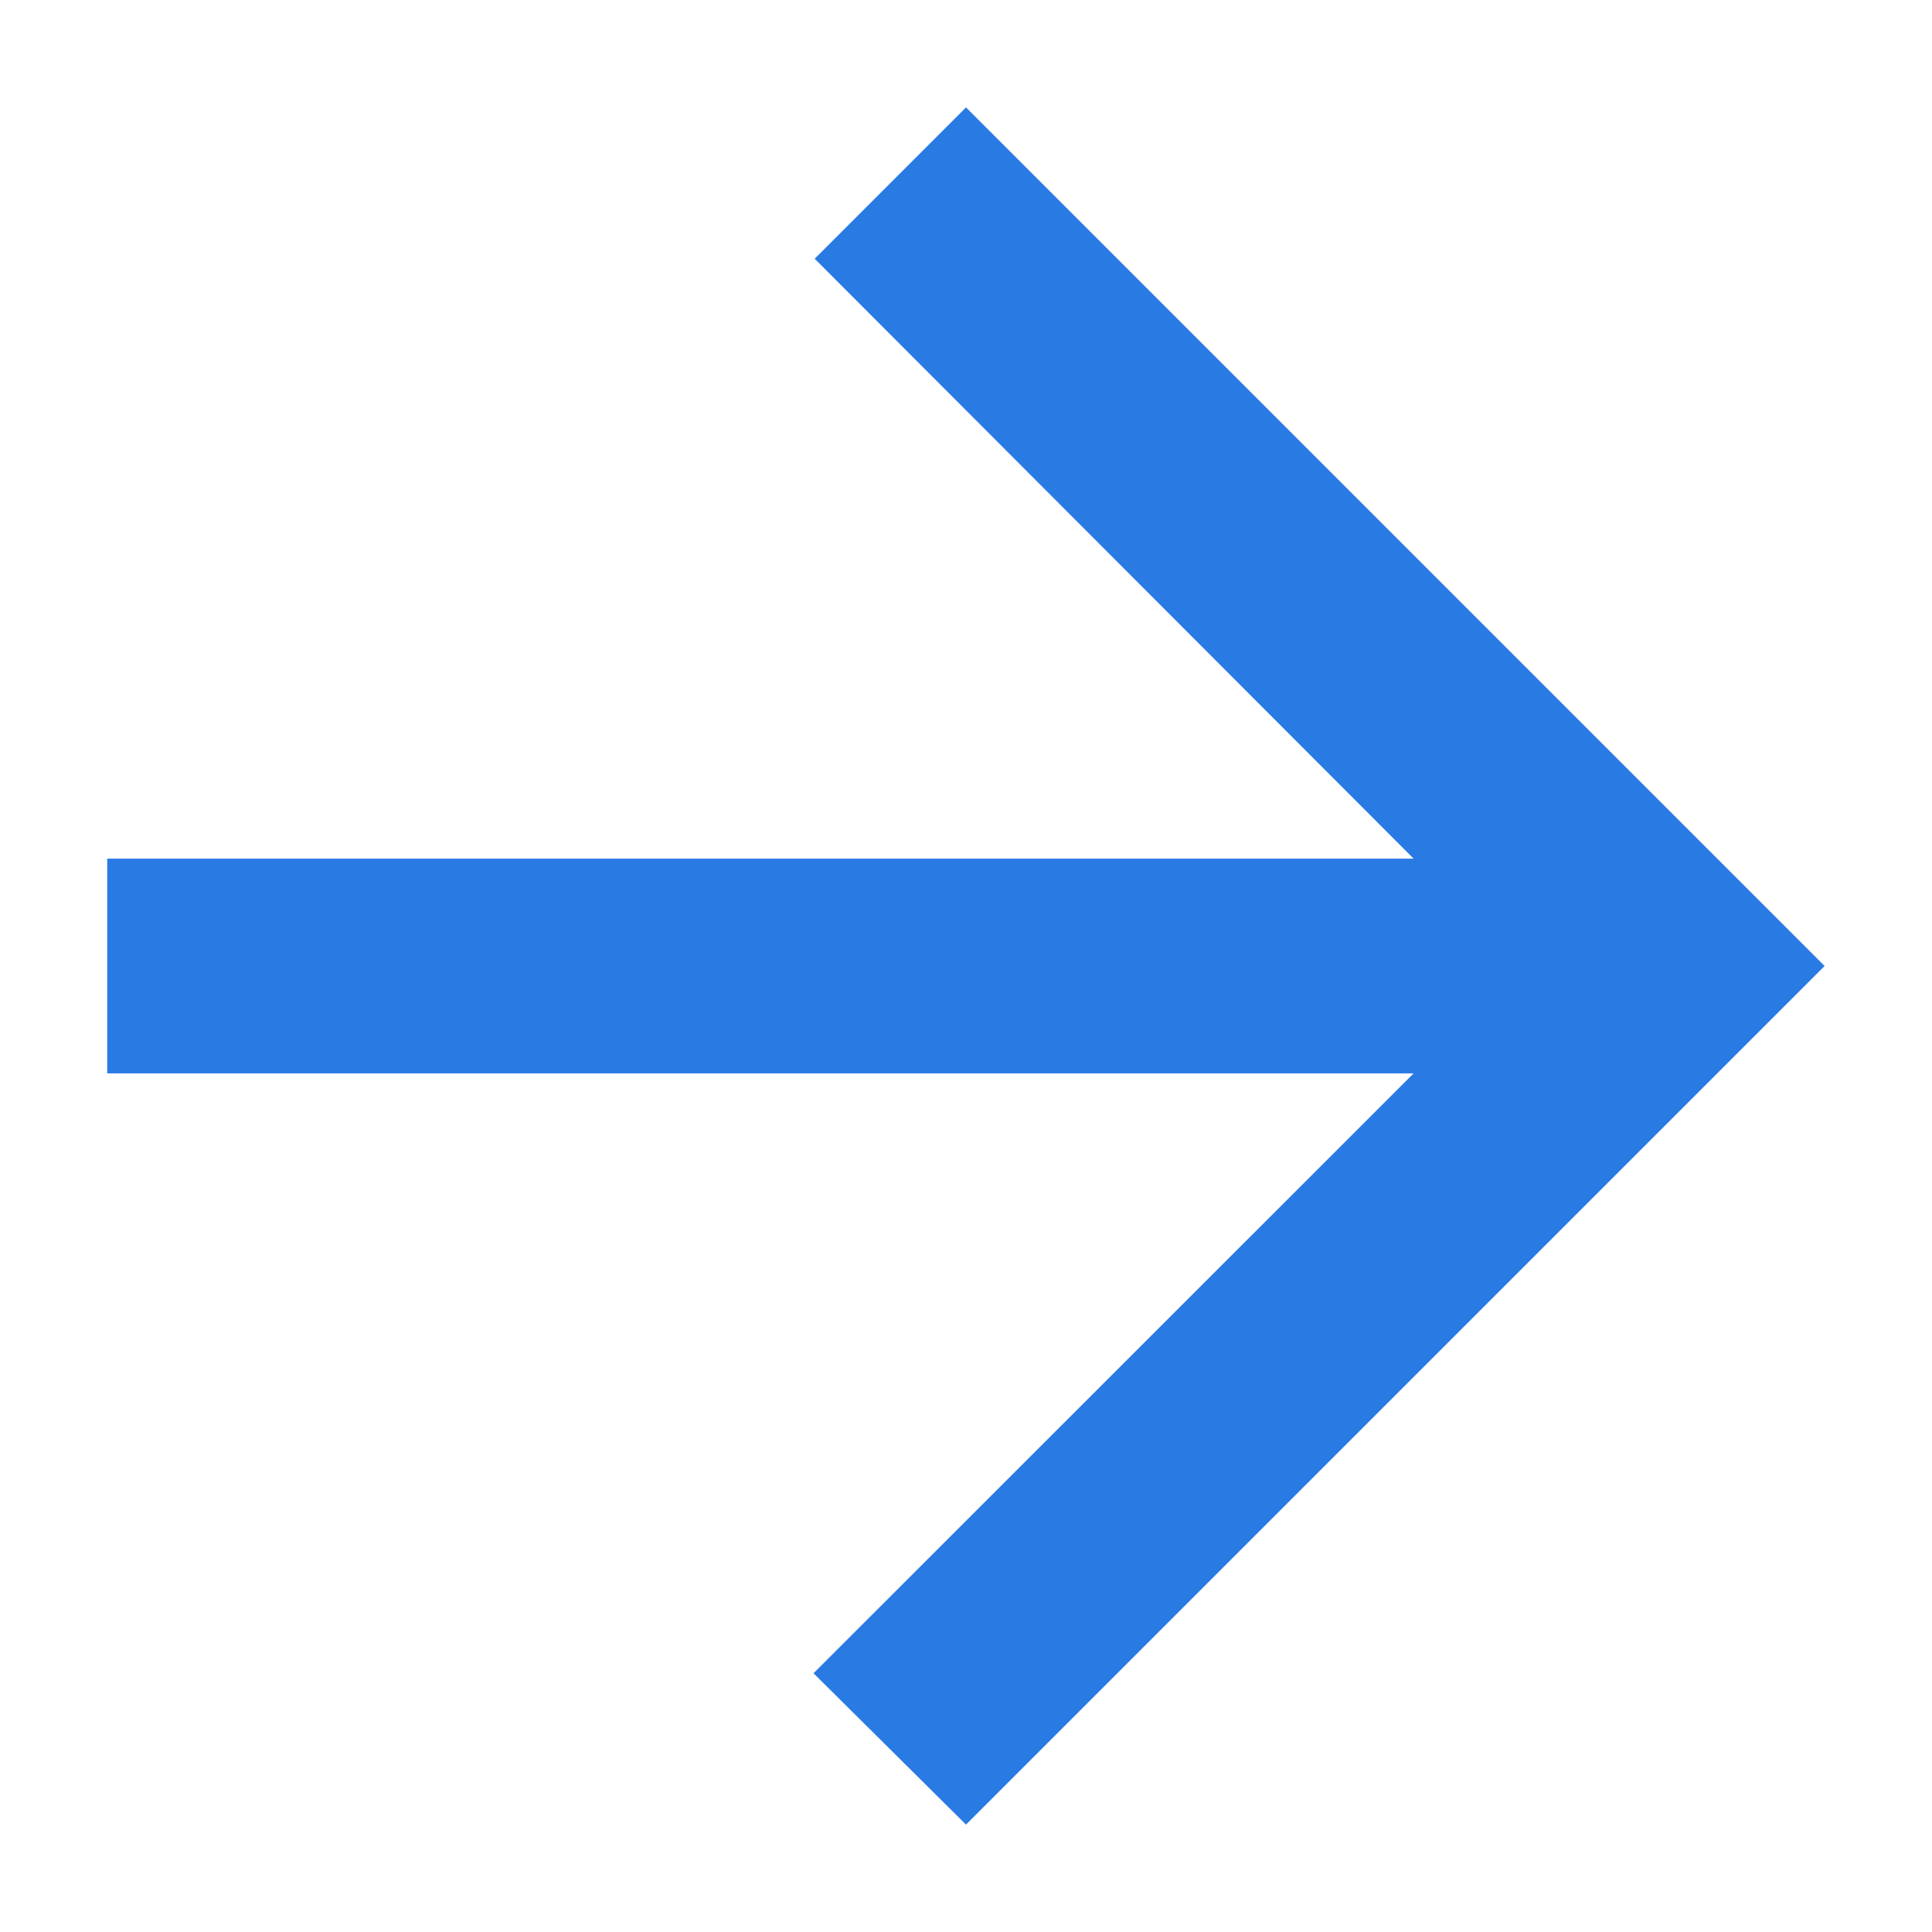
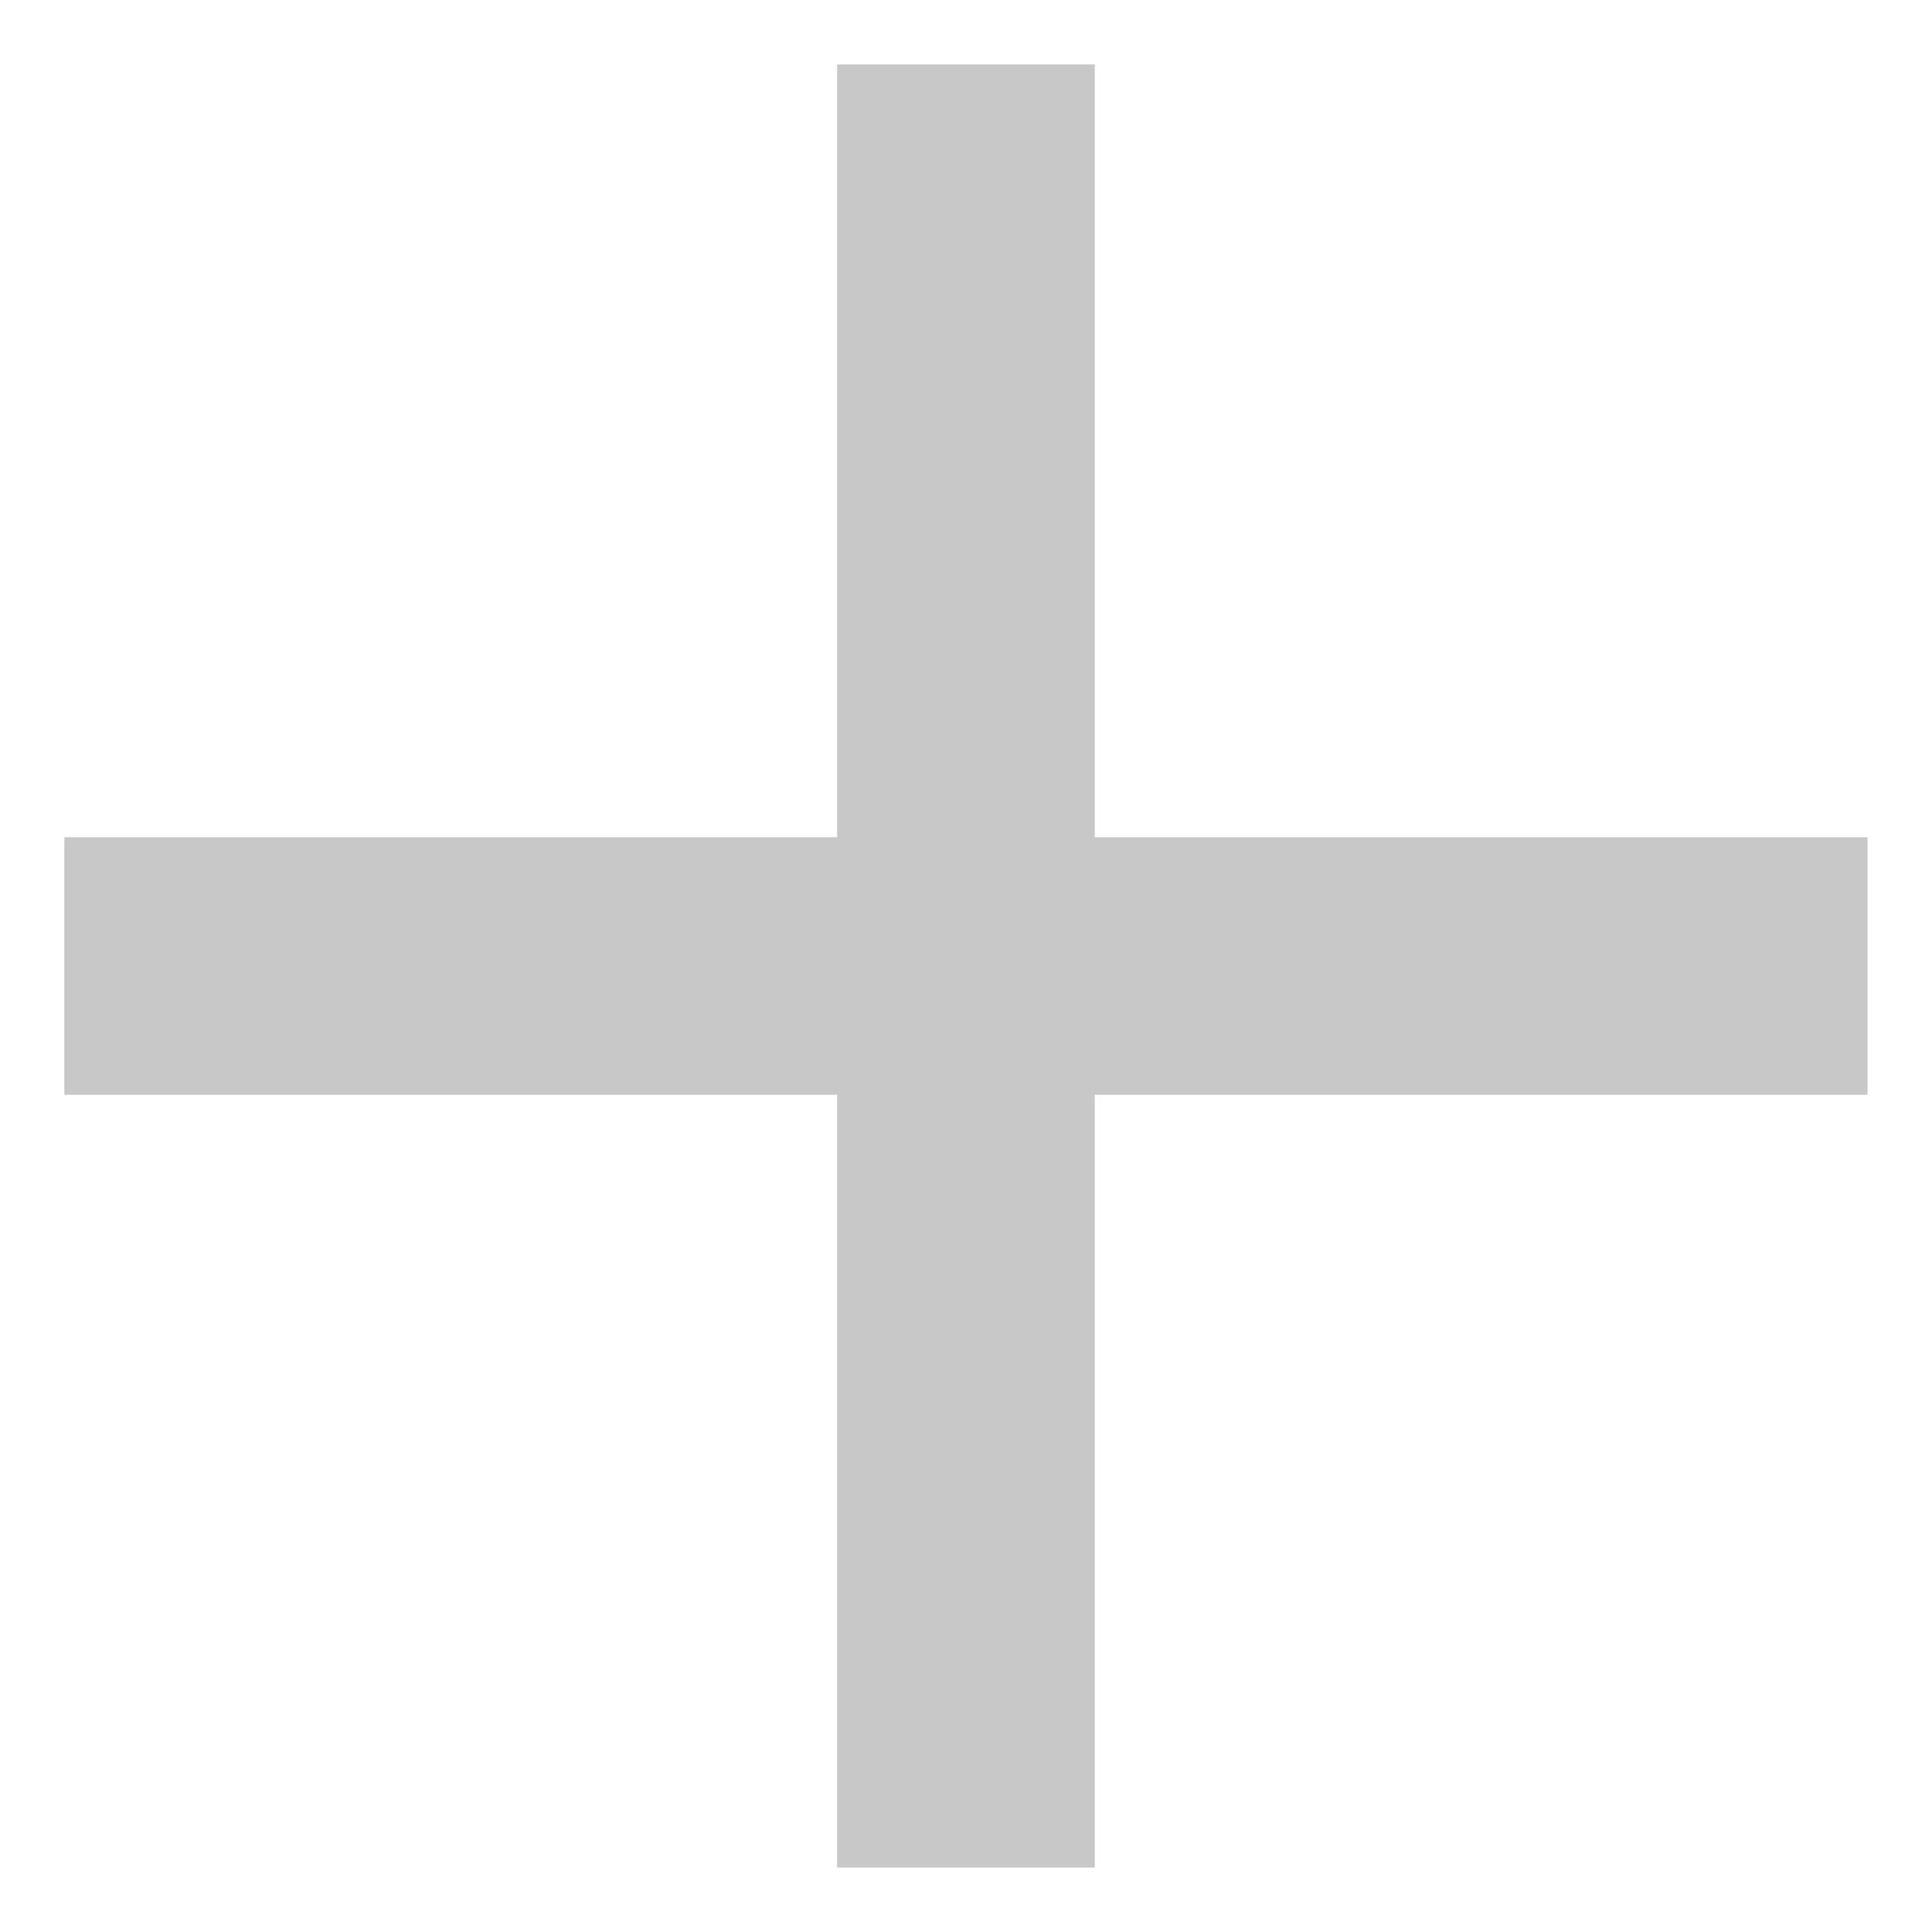
- <svg xmlns="http://www.w3.org/2000/svg" width="12" height="12" viewBox="0 0 12 12" fill="none">
-   <path d="M0.666 6.667L8.78 6.667L5.053 10.393L6 11.333L11.333 6L6 0.667L5.06 1.607L8.78 5.333L0.666 5.333L0.666 6.667Z" fill="#2A7AE4" />
+ <svg xmlns="http://www.w3.org/2000/svg" width="20" height="20" viewBox="0 0 20 20" fill="none">
+   <path d="M19.333 11.333H11.333V19.333H8.666V11.333H0.666V8.667H8.666V0.667H11.333V8.667H19.333V11.333Z" fill="#C8C8C8" />
</svg>
